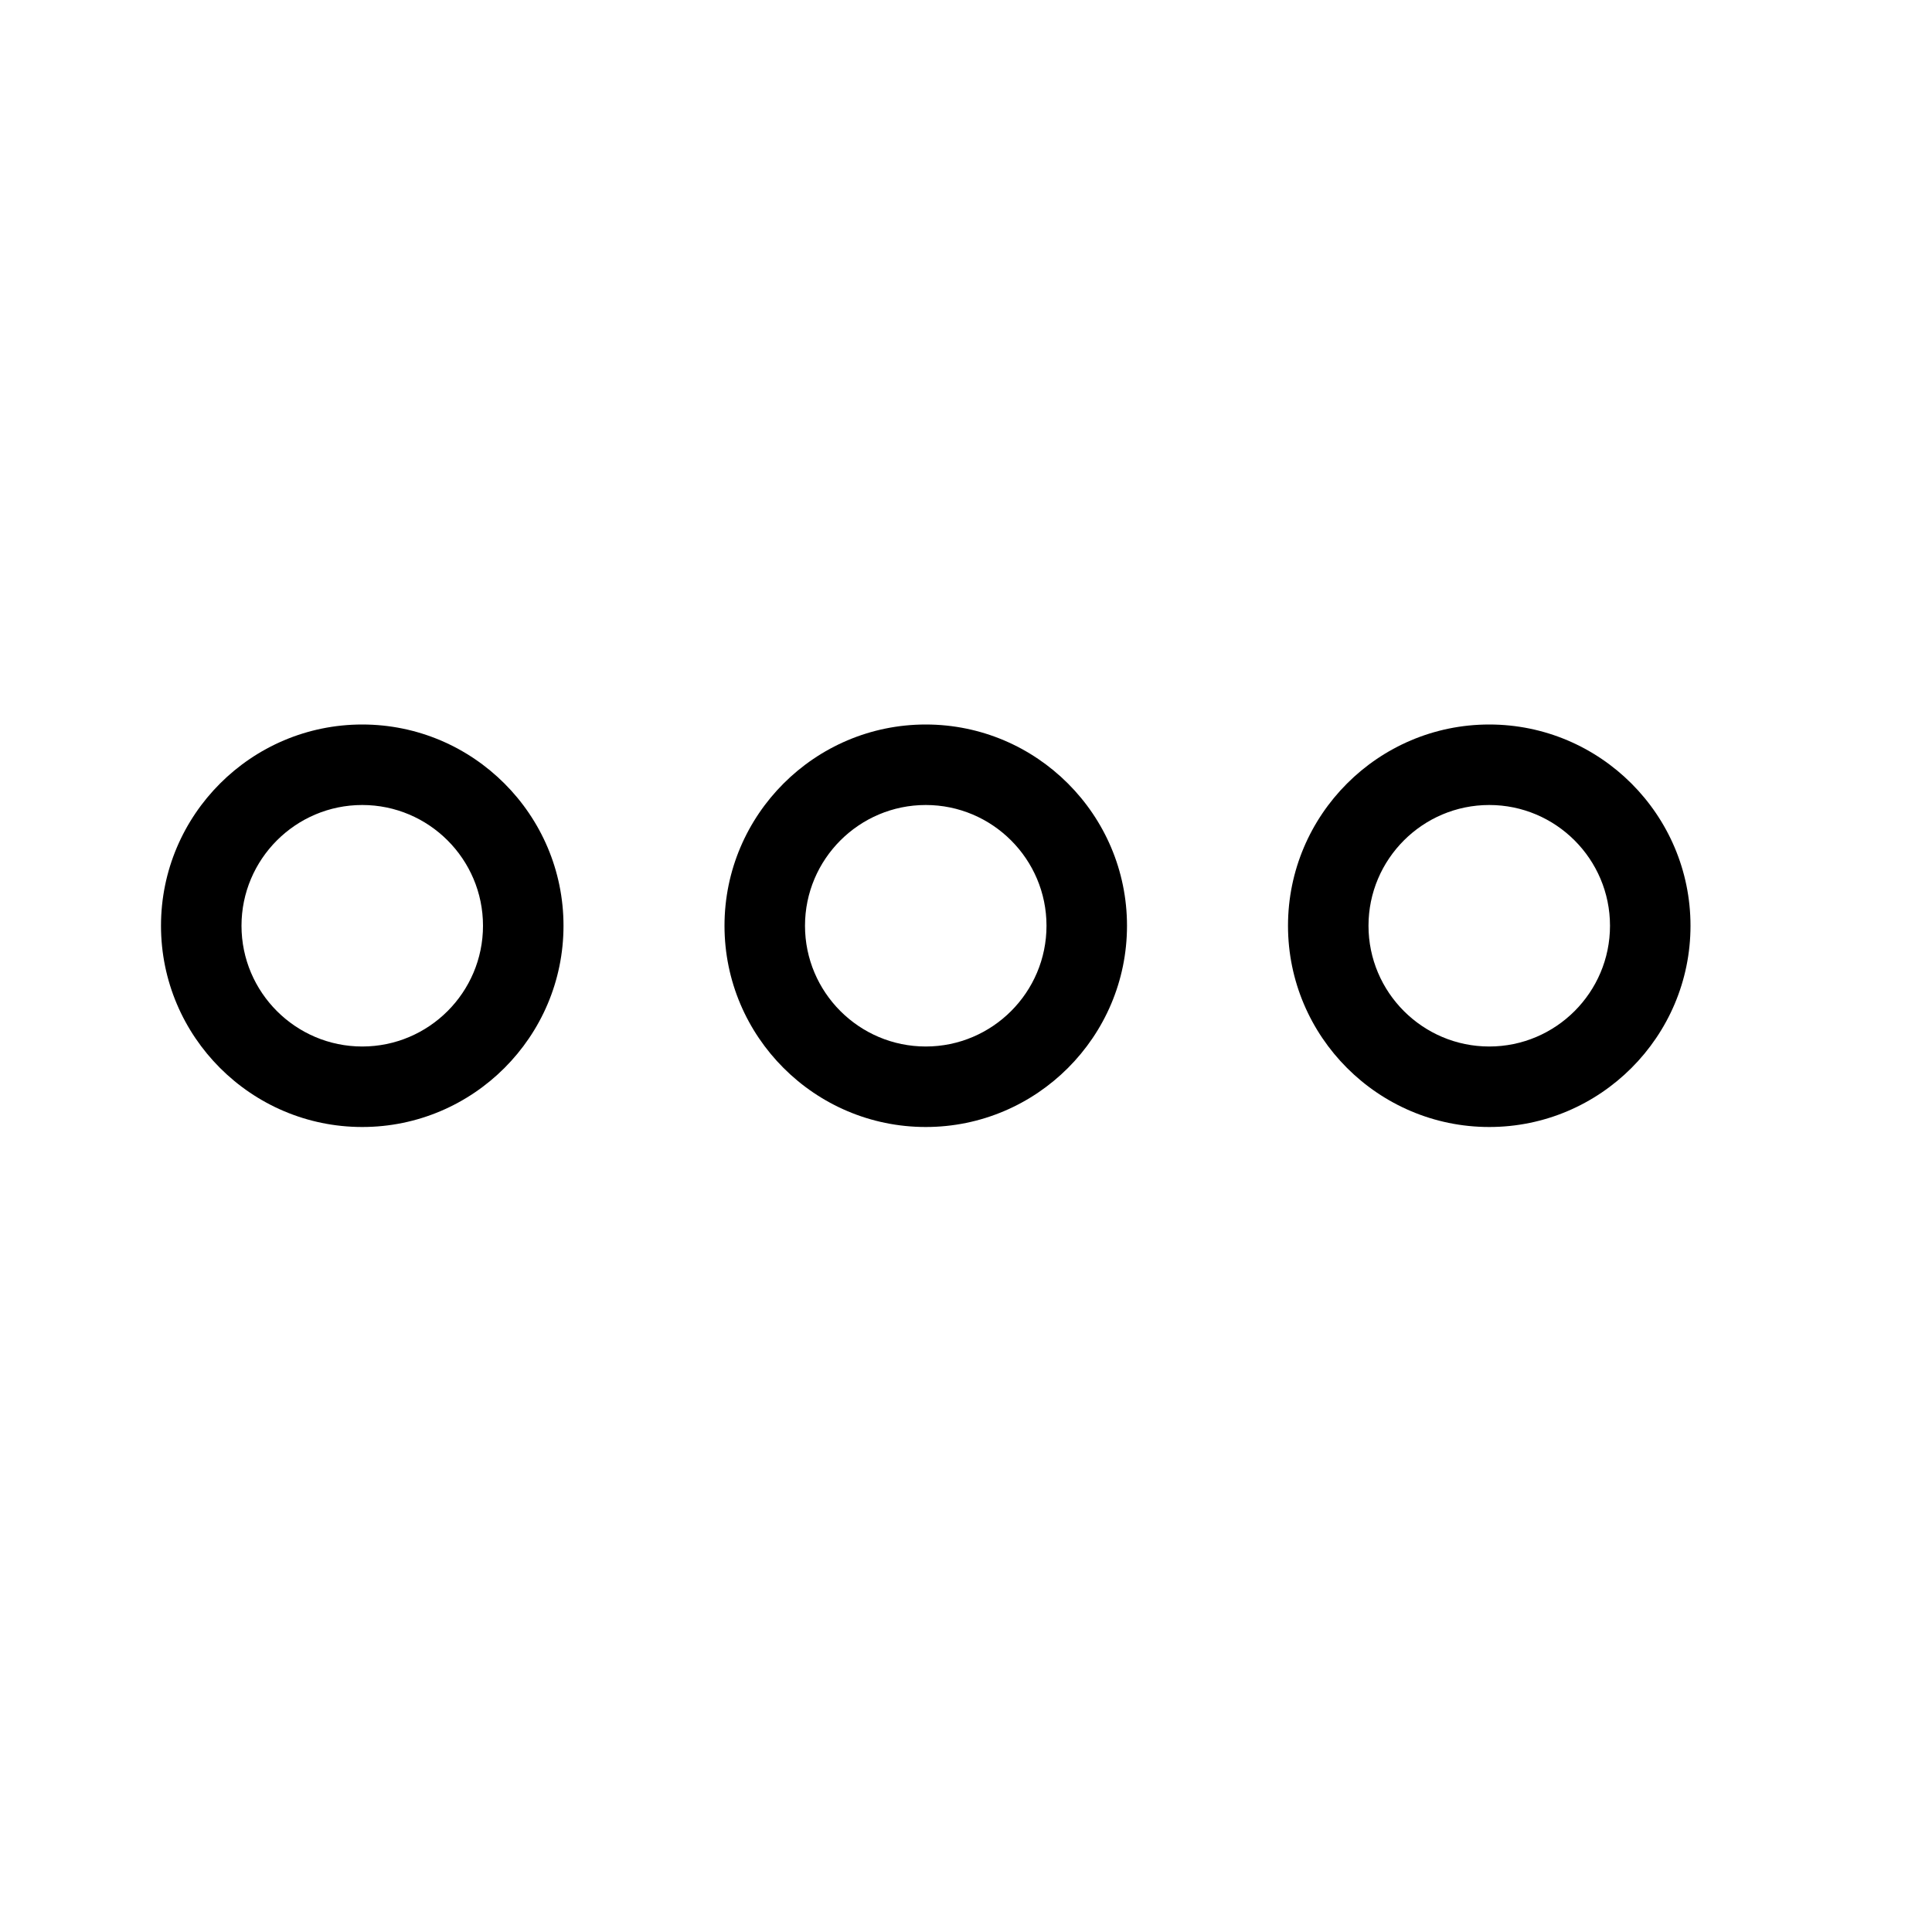
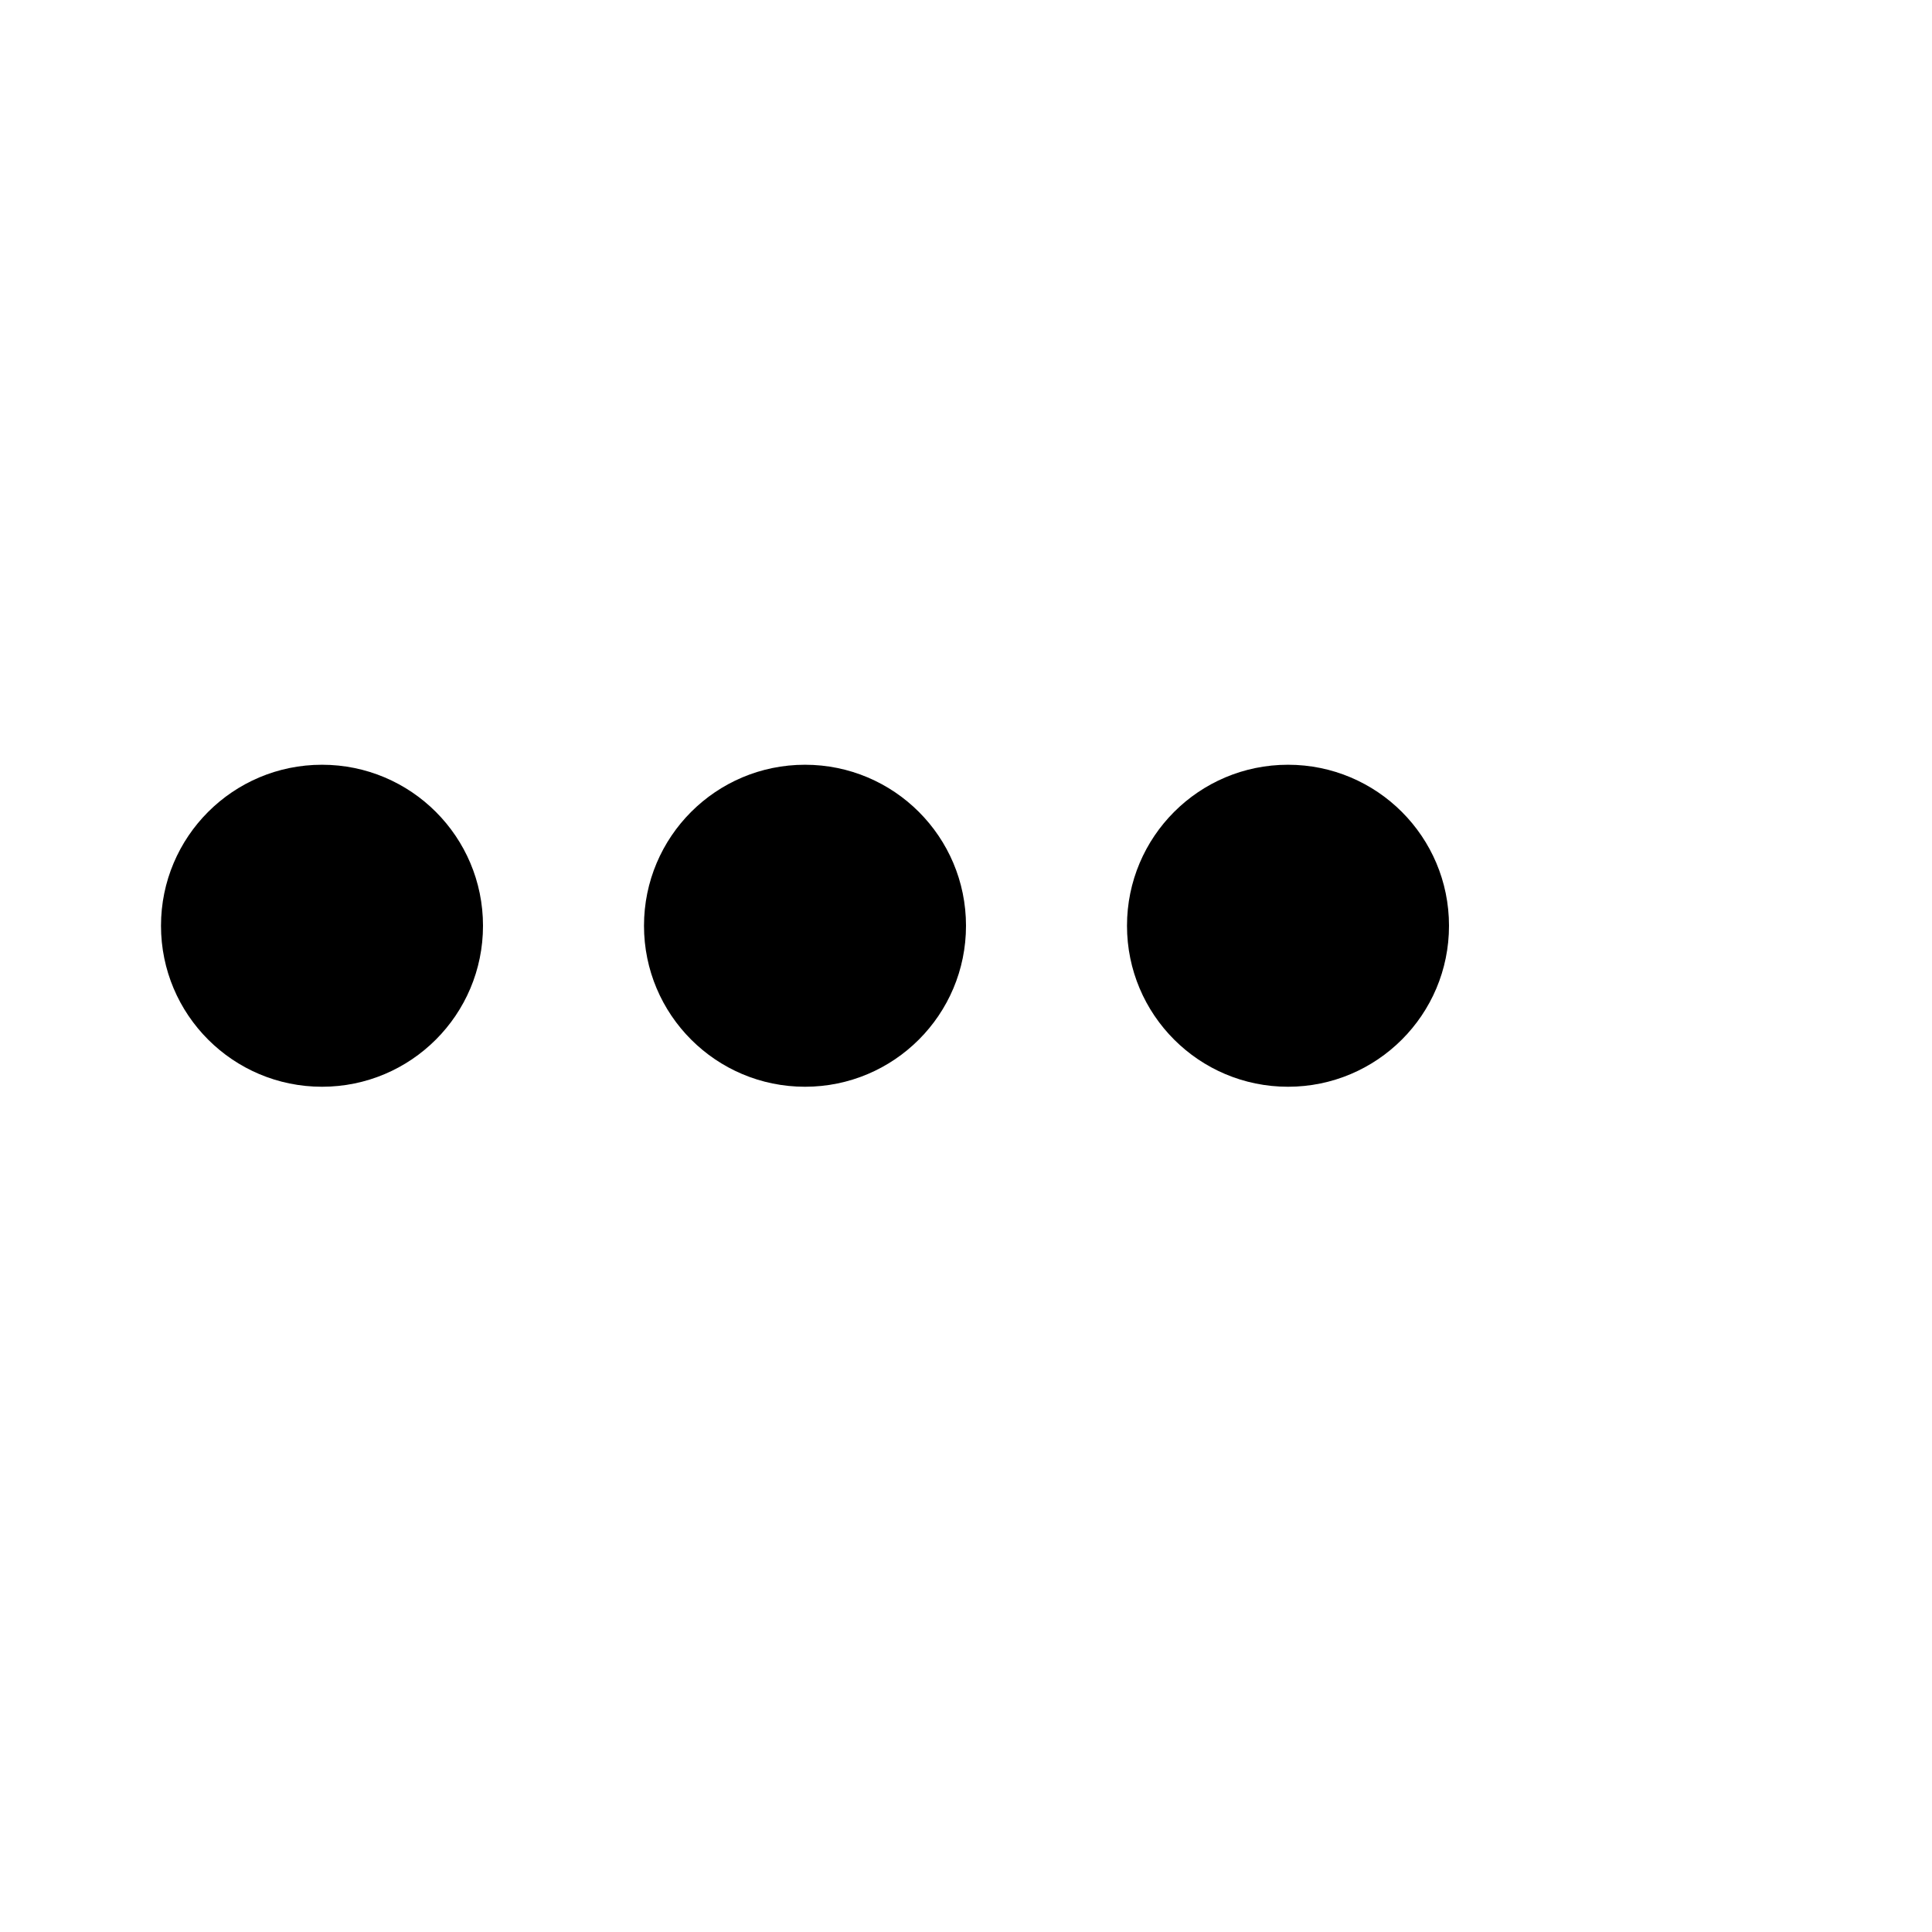
<svg xmlns="http://www.w3.org/2000/svg" viewBox="0 0 24 24" version="1.1">
  <g transform="translate(2, 9)" class="ps-icon__fg--fill">
-     <path d="M2.5,1 C1.673,1 1,1.673 1,2.5 C1,3.327 1.673,4 2.5,4 C3.327,4 4,3.327 4,2.5 C4,1.673 3.327,1 2.5,1 M2.5,5 C1.122,5 0,3.878 0,2.5 C0,1.122 1.122,0 2.5,0 C3.878,0 5,1.122 5,2.5 C5,3.878 3.878,5 2.5,5" />
-     <path d="M9.5,1 C8.673,1 8,1.673 8,2.5 C8,3.327 8.673,4 9.5,4 C10.327,4 11,3.327 11,2.5 C11,1.673 10.327,1 9.5,1 M9.5,5 C8.122,5 7,3.878 7,2.5 C7,1.122 8.122,0 9.5,0 C10.878,0 12,1.122 12,2.5 C12,3.878 10.878,5 9.5,5" />
-     <path d="M16.5,1 C15.673,1 15,1.673 15,2.5 C15,3.327 15.673,4 16.5,4 C17.327,4 18,3.327 18,2.5 C18,1.673 17.327,1 16.5,1 M16.5,5 C15.122,5 14,3.878 14,2.5 C14,1.122 15.122,0 16.5,0 C17.878,0 19,1.122 19,2.5 C19,3.878 17.878,5 16.5,5" />
+     <path d="M2,4.5 C0.895,4.5 0,3.605 0,2.5 C0,1.395 0.895,0.5 2,0.5 C3.105,0.5 4,1.395 4,2.5 C4,3.605 3.105,4.5 2,4.5 Z M14,4.5 C12.895,4.5 12,3.605 12,2.5 C12,1.395 12.895,0.5 14,0.5 C15.105,0.5 16,1.395 16,2.5 C16,3.605 15.105,4.5 14,4.5 Z M8,4.5 C6.895,4.5 6,3.605 6,2.5 C6,1.395 6.895,0.5 8,0.5 C9.105,0.5 10,1.395 10,2.5 C10,3.605 9.105,4.5 8,4.5 Z" id="Combined-Shape" />
  </g>
</svg>
